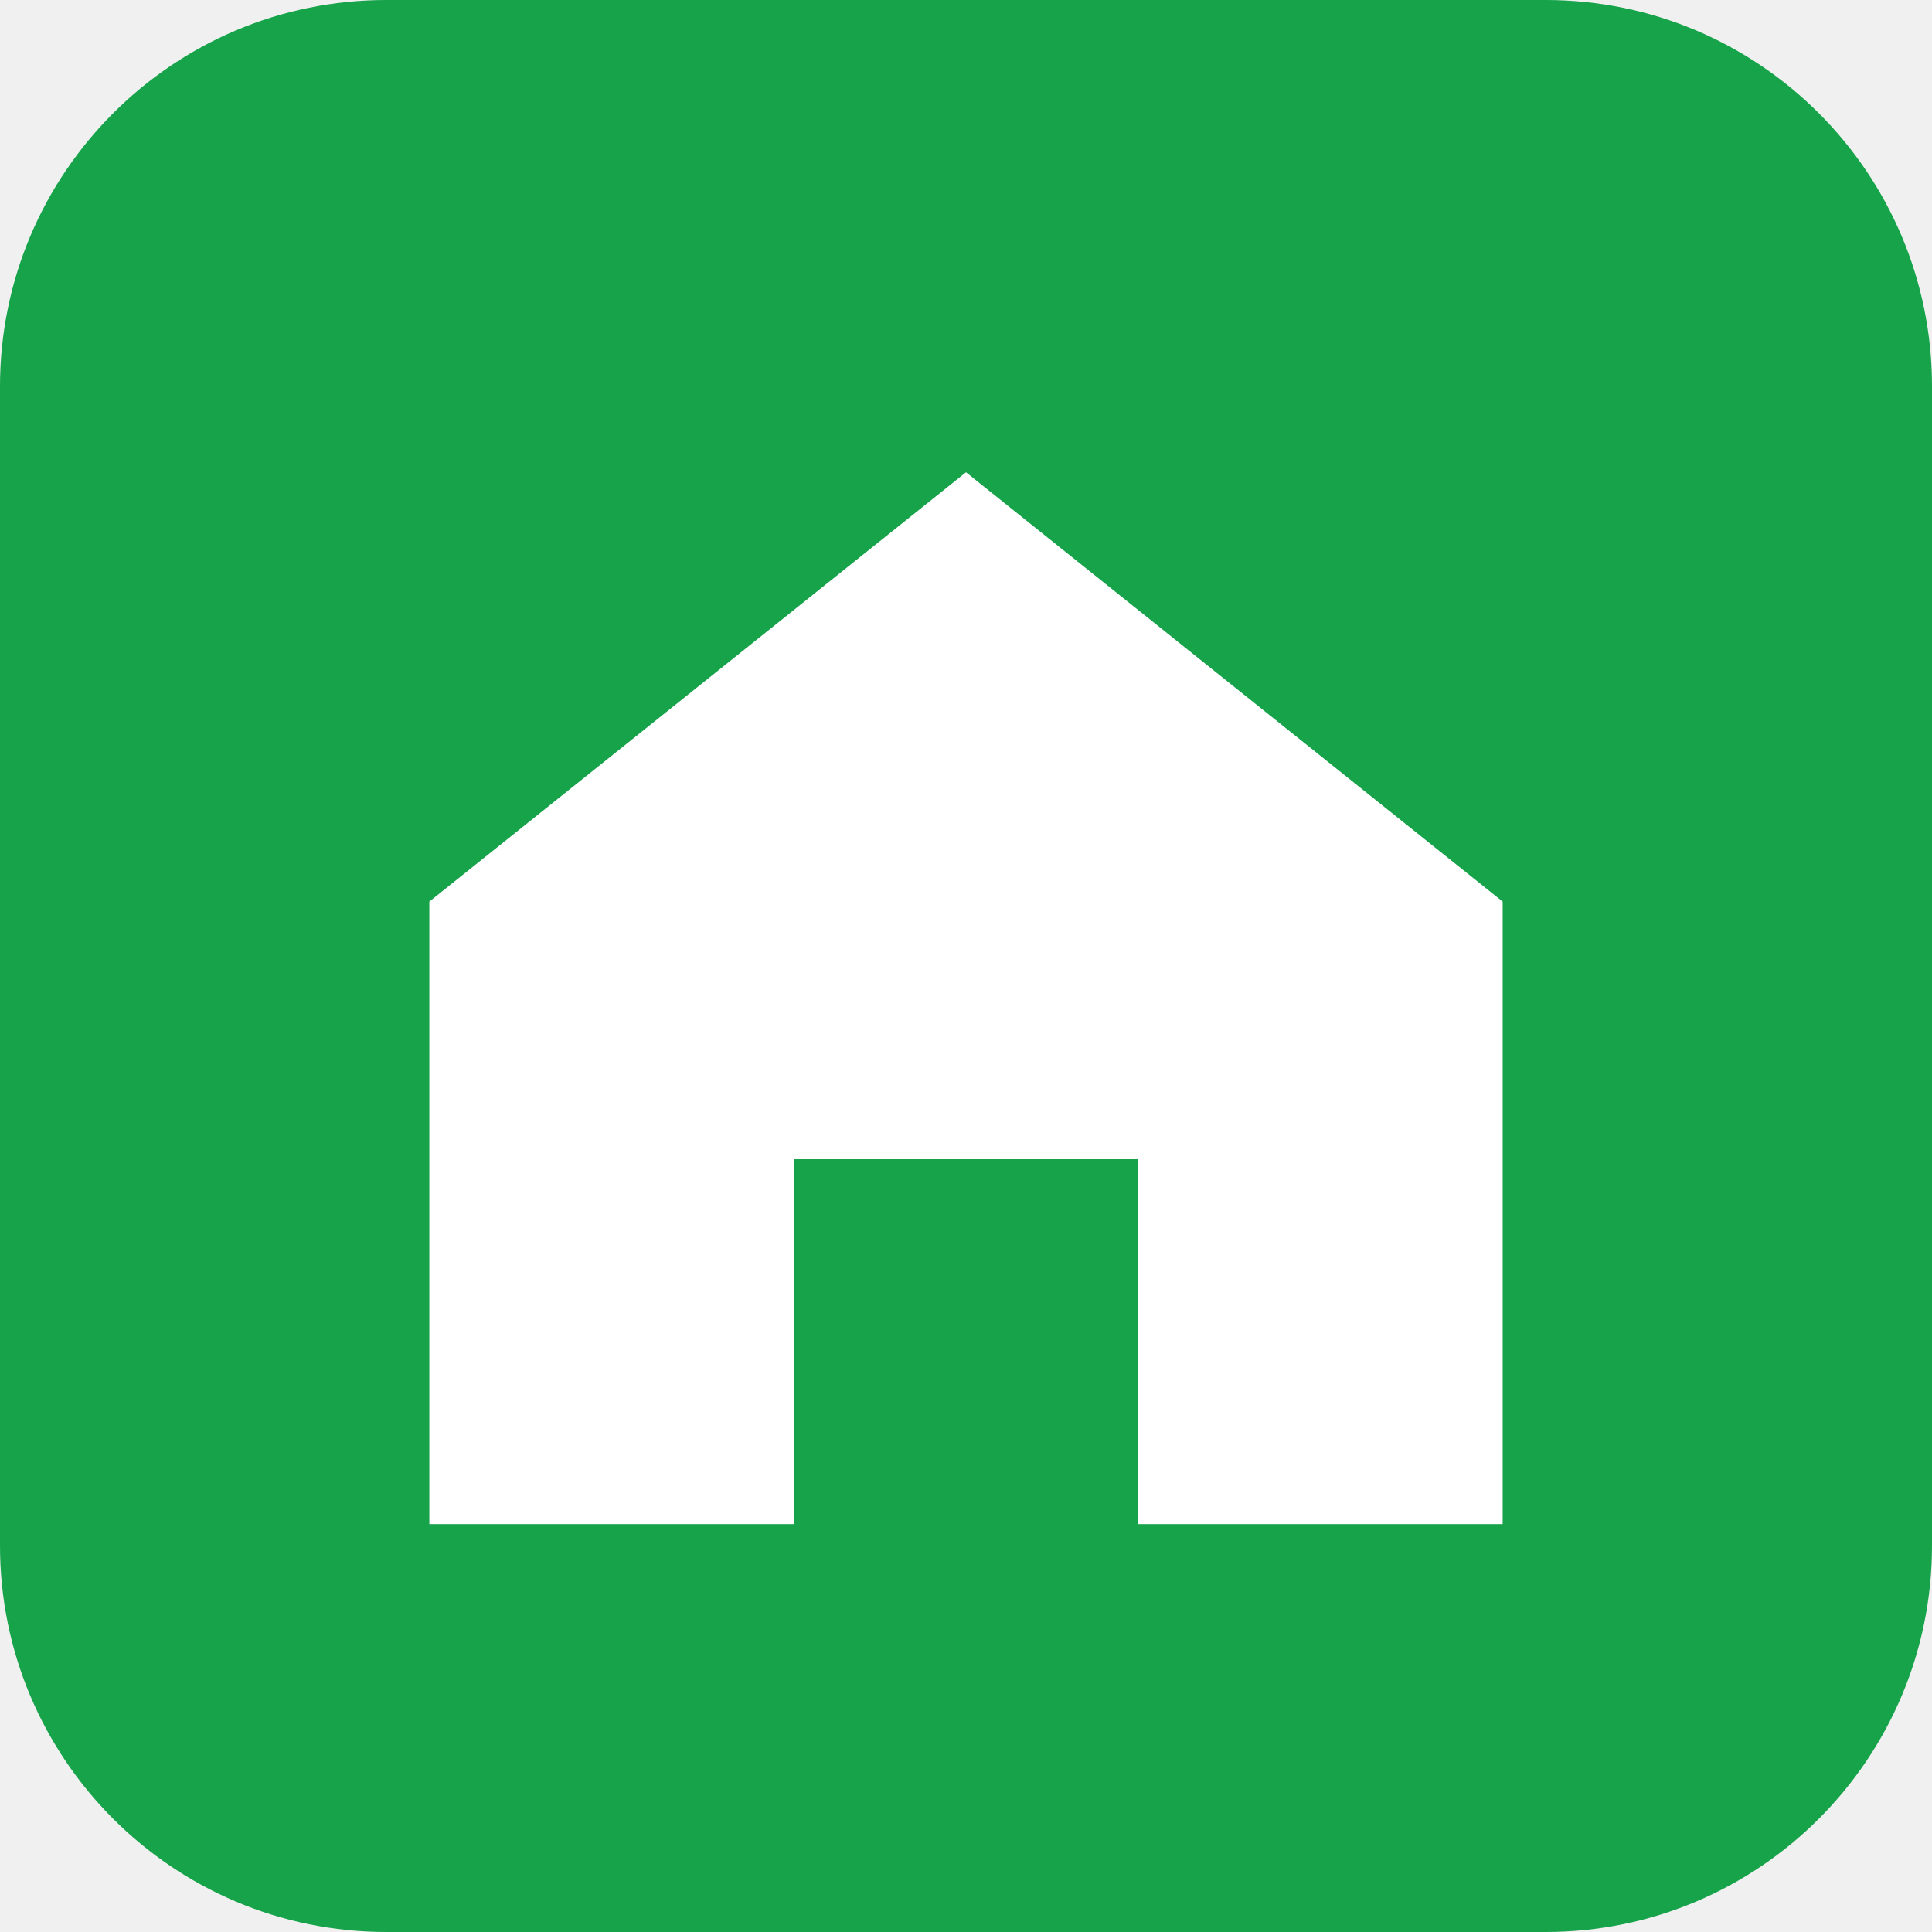
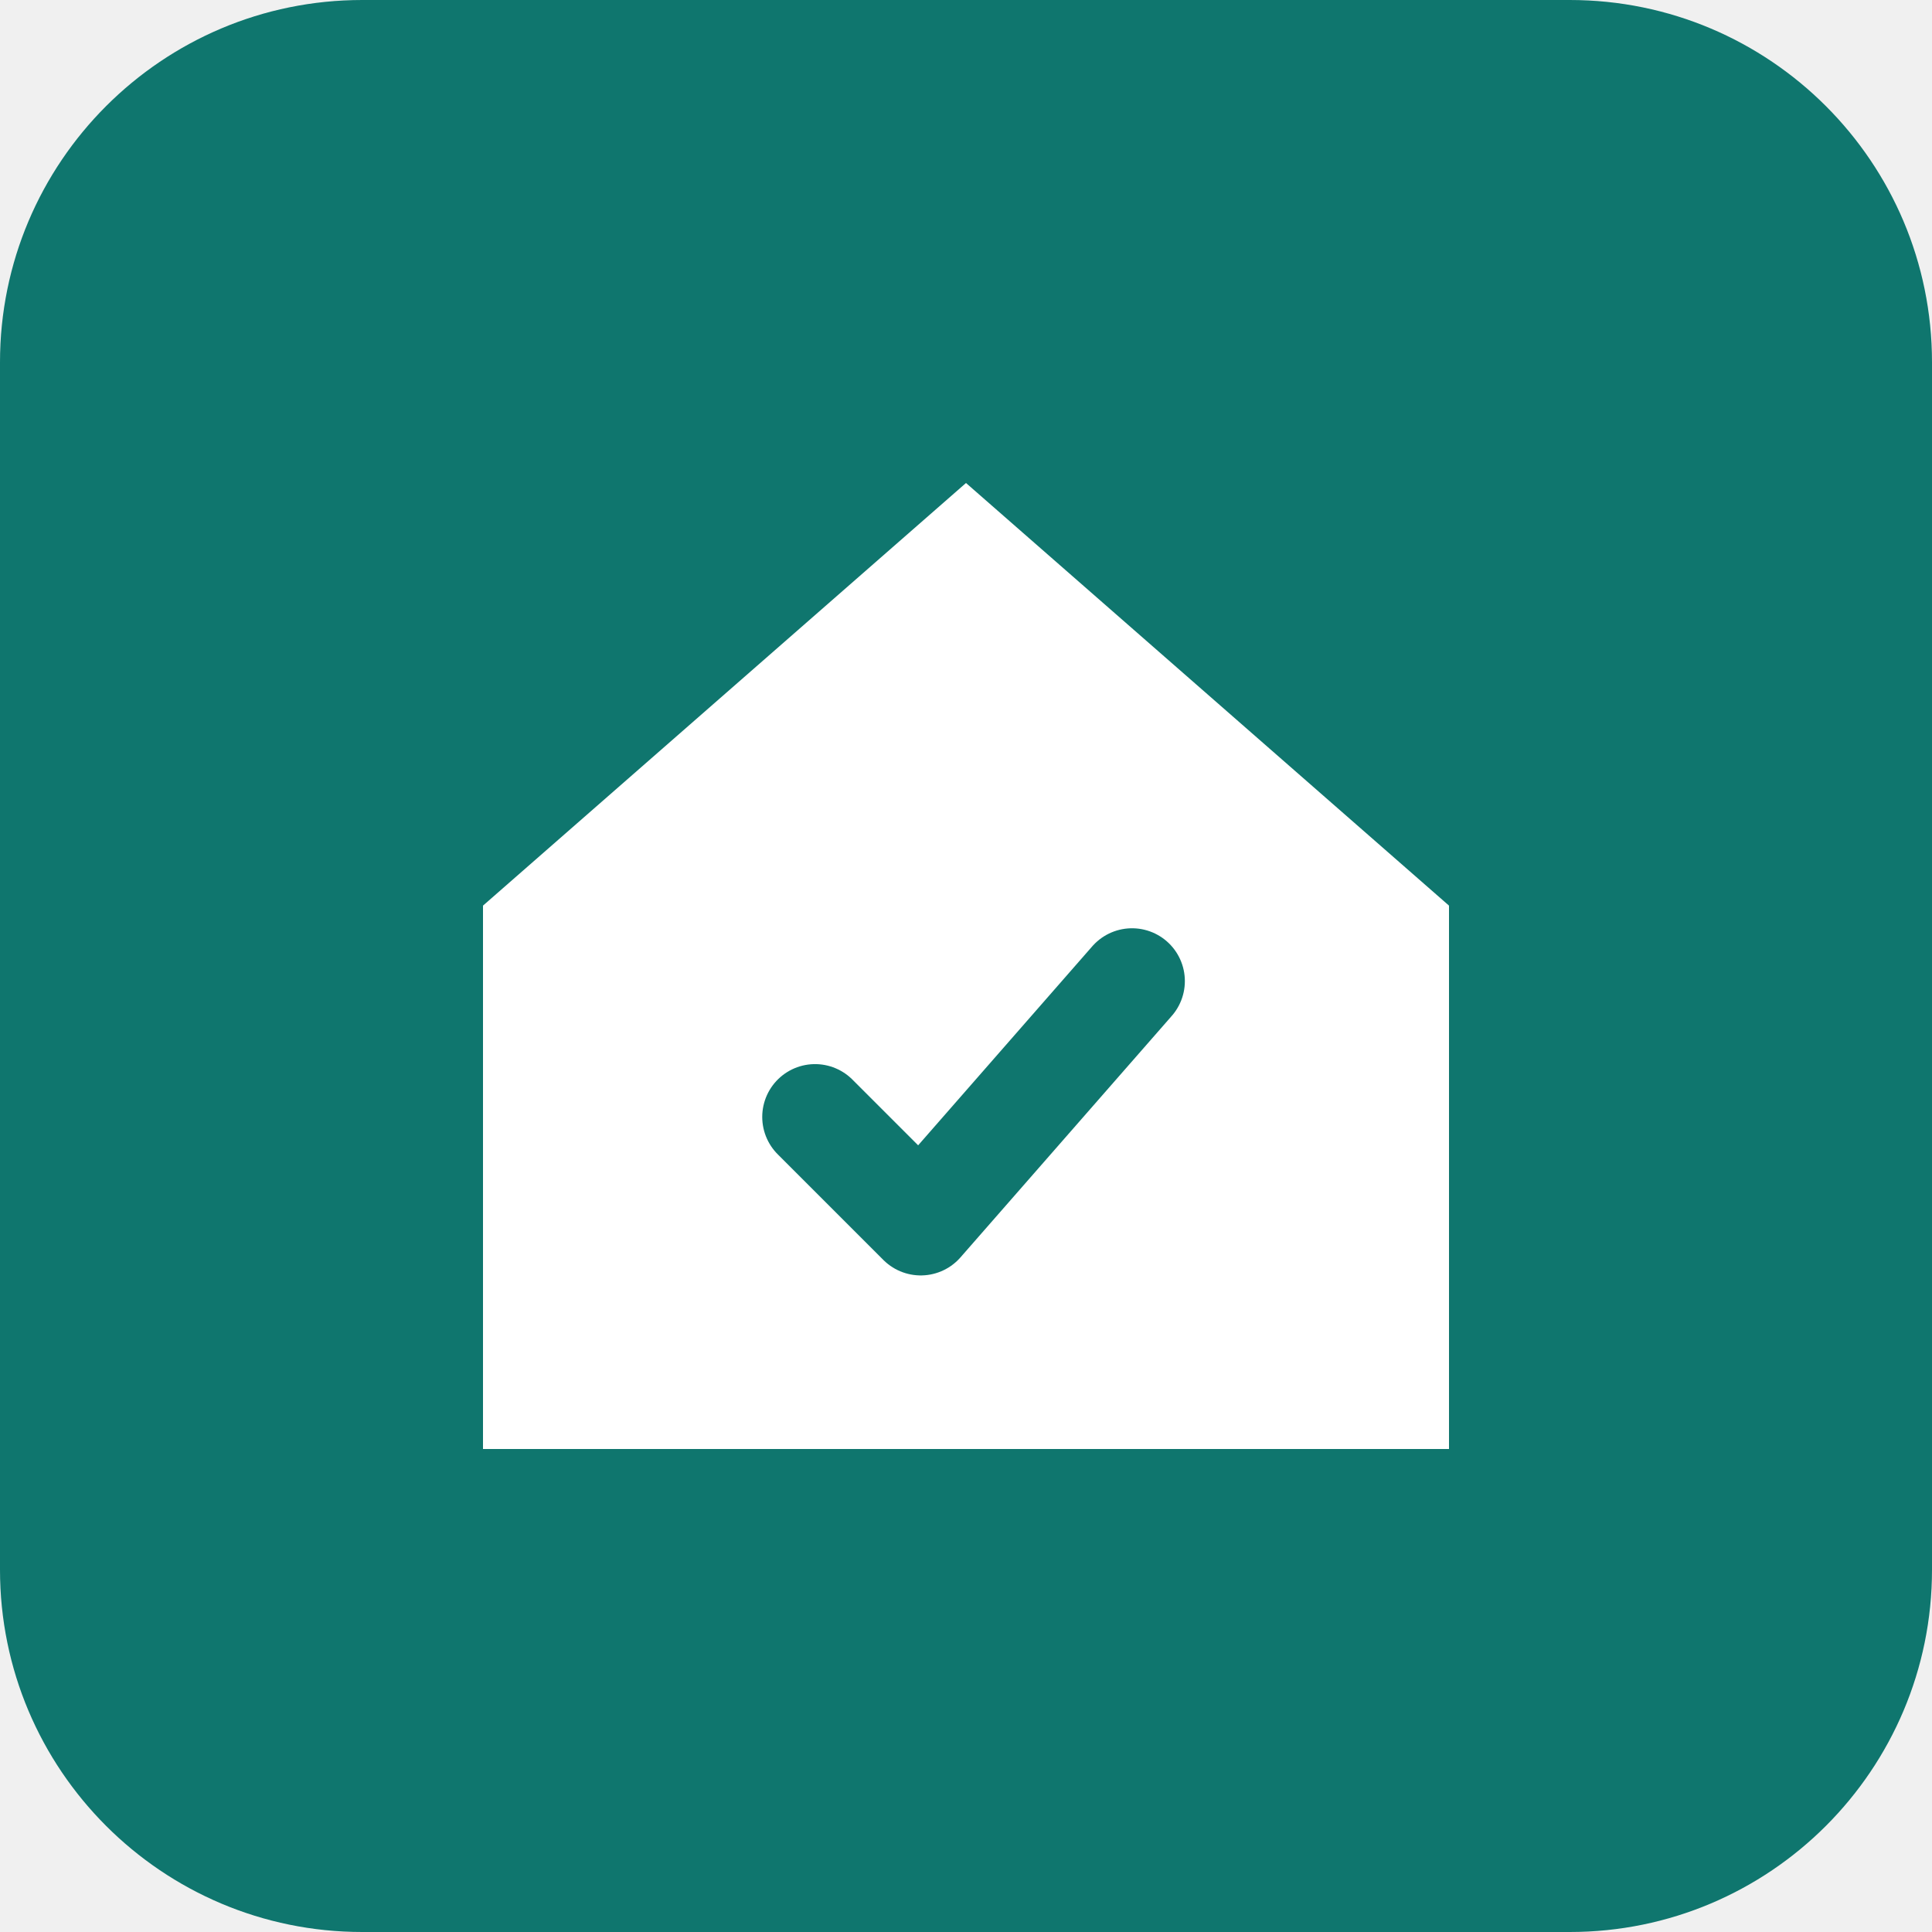
- <svg xmlns="http://www.w3.org/2000/svg" viewBox="0 0 180 180">
-   <rect width="180" height="180" rx="36" fill="#16a34a" />
-   <path d="M40 84 L90 44 L140 84 L140 142 L106 142 L106 108 L74 108 L74 142 L40 142 Z" fill="#fff" />
-   <rect x="84" y="120" width="12" height="22" fill="#16a34a" />
+ <svg xmlns="http://www.w3.org/2000/svg" viewBox="0 0 512 512">
+   <rect width="512" height="512" rx="96" fill="#0F766E" />
+   <path d="M256 128L128 240v144h256V240L256 128z" fill="white" />
+   <path d="M216 296l28 28 56-64" stroke="#0F766E" stroke-width="28" stroke-linecap="round" stroke-linejoin="round" fill="none" />
</svg>
